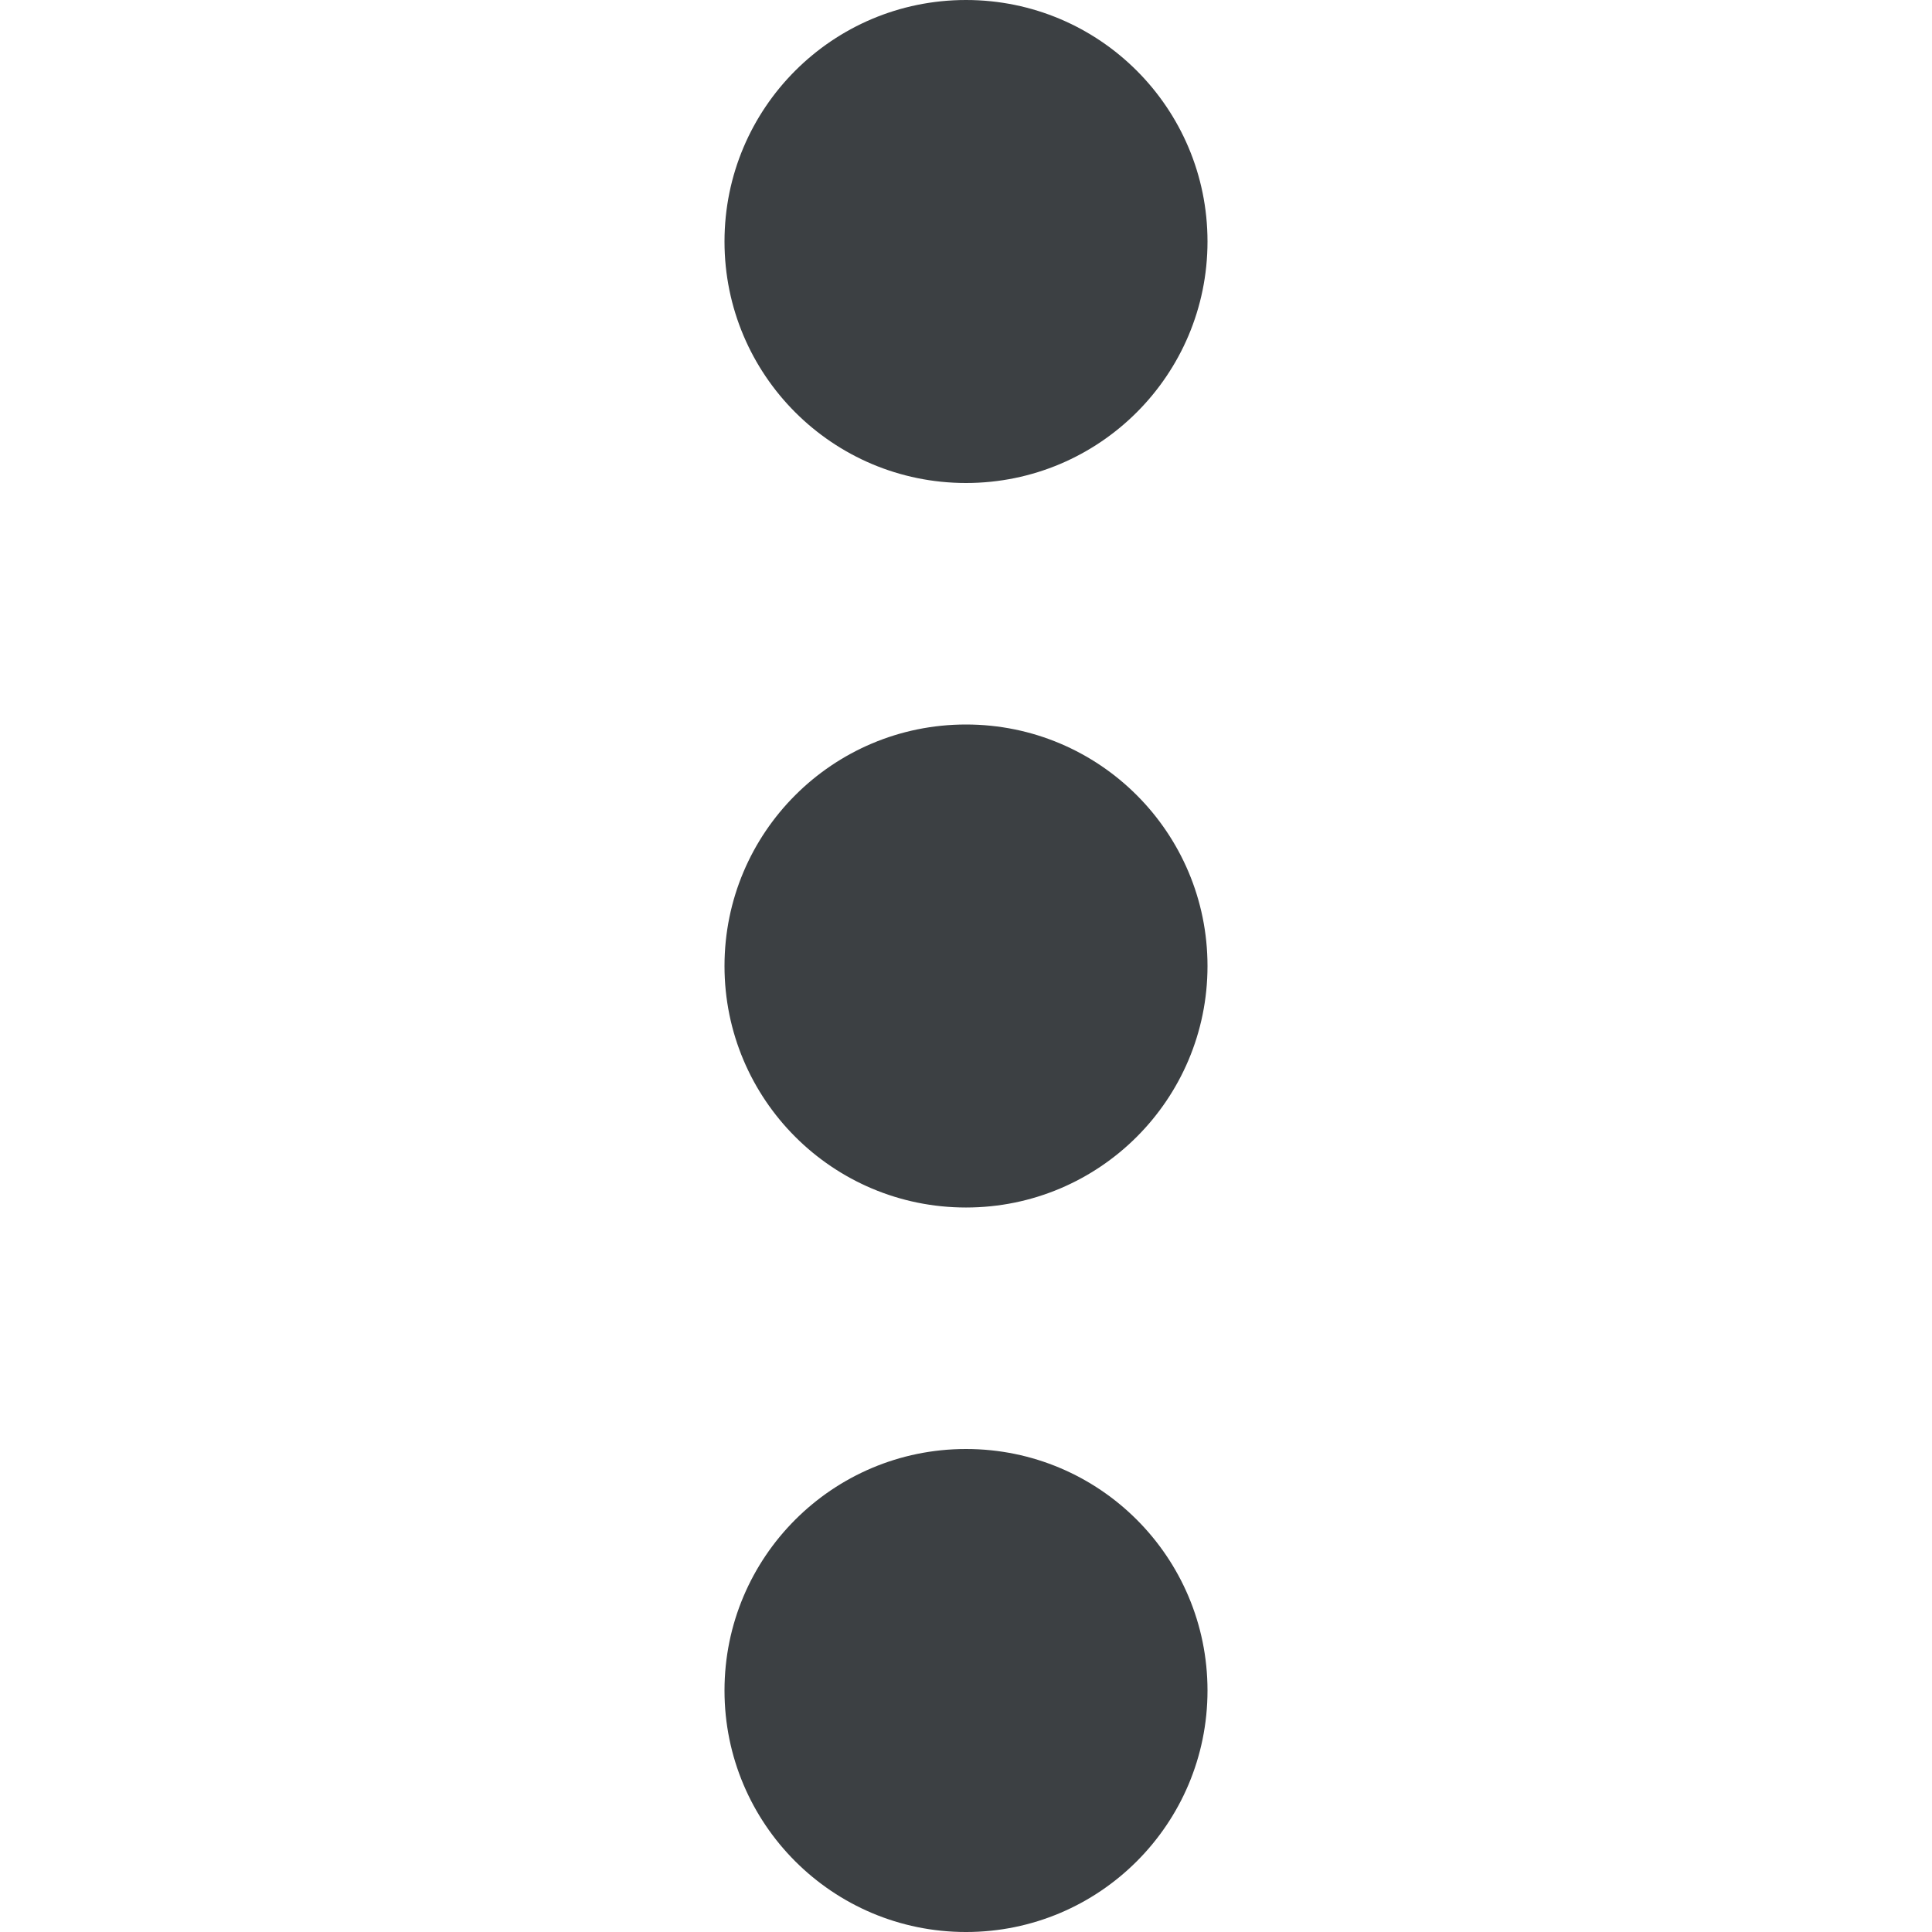
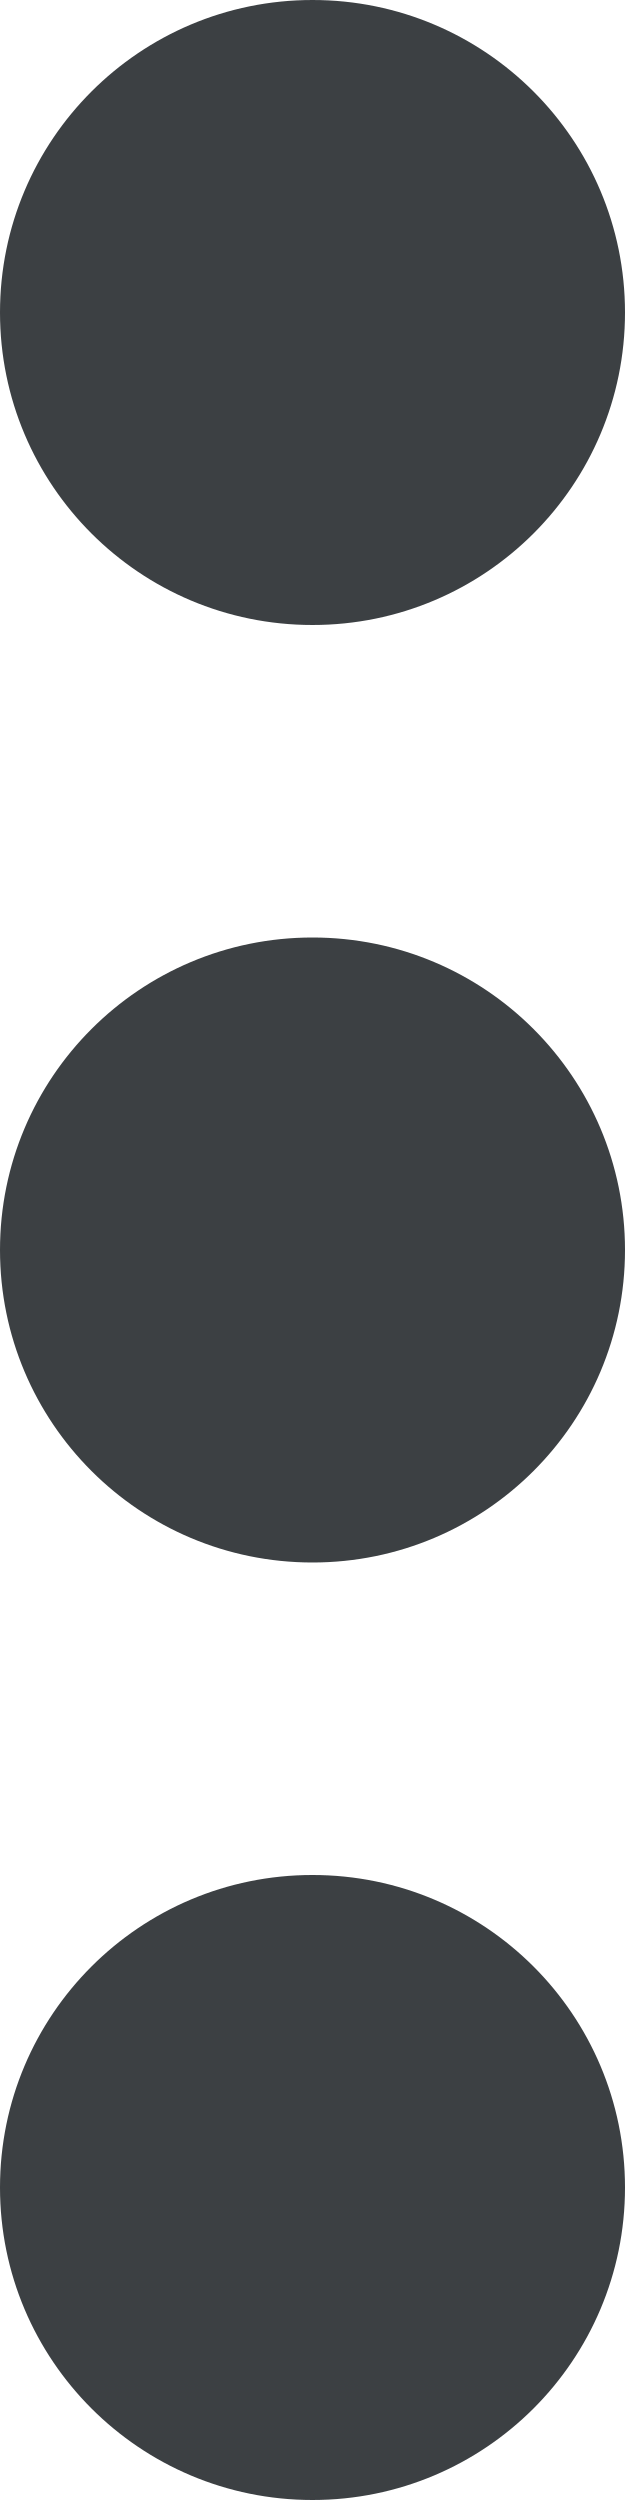
- <svg xmlns="http://www.w3.org/2000/svg" fill="#3c4043" version="1.1" id="Capa_1" x="0px" y="0px" viewBox="0 0 341.333 341.333" style="enable-background:new 0 0 341.333 341.333;" xml:space="preserve">
-   <g>
-     <g>
-       <g>
-         <path d="M170.667,85.333c23.573,0,42.667-19.093,42.667-42.667C213.333,19.093,194.24,0,170.667,0S128,19.093,128,42.667     C128,66.24,147.093,85.333,170.667,85.333z" />
-         <path d="M170.667,128C147.093,128,128,147.093,128,170.667s19.093,42.667,42.667,42.667s42.667-19.093,42.667-42.667     S194.24,128,170.667,128z" />
-         <path d="M170.667,256C147.093,256,128,275.093,128,298.667c0,23.573,19.093,42.667,42.667,42.667s42.667-19.093,42.667-42.667     C213.333,275.093,194.24,256,170.667,256z" />
+ <svg xmlns="http://www.w3.org/2000/svg" fill="#3c4043" version="1.1" id="Capa_1" x="0px" y="0px" viewBox="0 0 128.001 512" xml:space="preserve" width="128.001" height="512">
+   <defs id="defs47" />
+   <g id="g12" transform="matrix(1.499997,0,0,1.499997,-191.9996,0)">
+     <g id="g10">
+       <g id="g8">
+         <path d="m 170.667,85.333 c 23.573,0 42.667,-19.093 42.667,-42.667 C 213.333,19.093 194.24,0 170.667,0 147.094,0 128,19.093 128,42.667 c 0,23.573 19.093,42.666 42.667,42.666 z" id="path2" />
+         <path d="M 170.667,128 C 147.093,128 128,147.093 128,170.667 c 0,23.574 19.093,42.667 42.667,42.667 23.574,0 42.667,-19.093 42.667,-42.667 C 213.334,147.093 194.24,128 170.667,128 Z" id="path4" />
+         <path d="M 170.667,256 C 147.093,256 128,275.093 128,298.667 c 0,23.573 19.093,42.667 42.667,42.667 23.574,0 42.667,-19.093 42.667,-42.667 C 213.333,275.093 194.24,256 170.667,256 Z" id="path6" />
      </g>
    </g>
  </g>
-   <g>
+   <g id="g14" transform="translate(-128)">
</g>
-   <g>
+   <g id="g16" transform="translate(-128)">
</g>
-   <g>
+   <g id="g18" transform="translate(-128)">
</g>
-   <g>
+   <g id="g20" transform="translate(-128)">
</g>
-   <g>
+   <g id="g22" transform="translate(-128)">
</g>
-   <g>
+   <g id="g24" transform="translate(-128)">
</g>
-   <g>
+   <g id="g26" transform="translate(-128)">
</g>
-   <g>
+   <g id="g28" transform="translate(-128)">
</g>
-   <g>
+   <g id="g30" transform="translate(-128)">
</g>
-   <g>
+   <g id="g32" transform="translate(-128)">
</g>
-   <g>
+   <g id="g34" transform="translate(-128)">
</g>
-   <g>
+   <g id="g36" transform="translate(-128)">
</g>
-   <g>
+   <g id="g38" transform="translate(-128)">
</g>
-   <g>
+   <g id="g40" transform="translate(-128)">
</g>
-   <g>
+   <g id="g42" transform="translate(-128)">
</g>
</svg>
